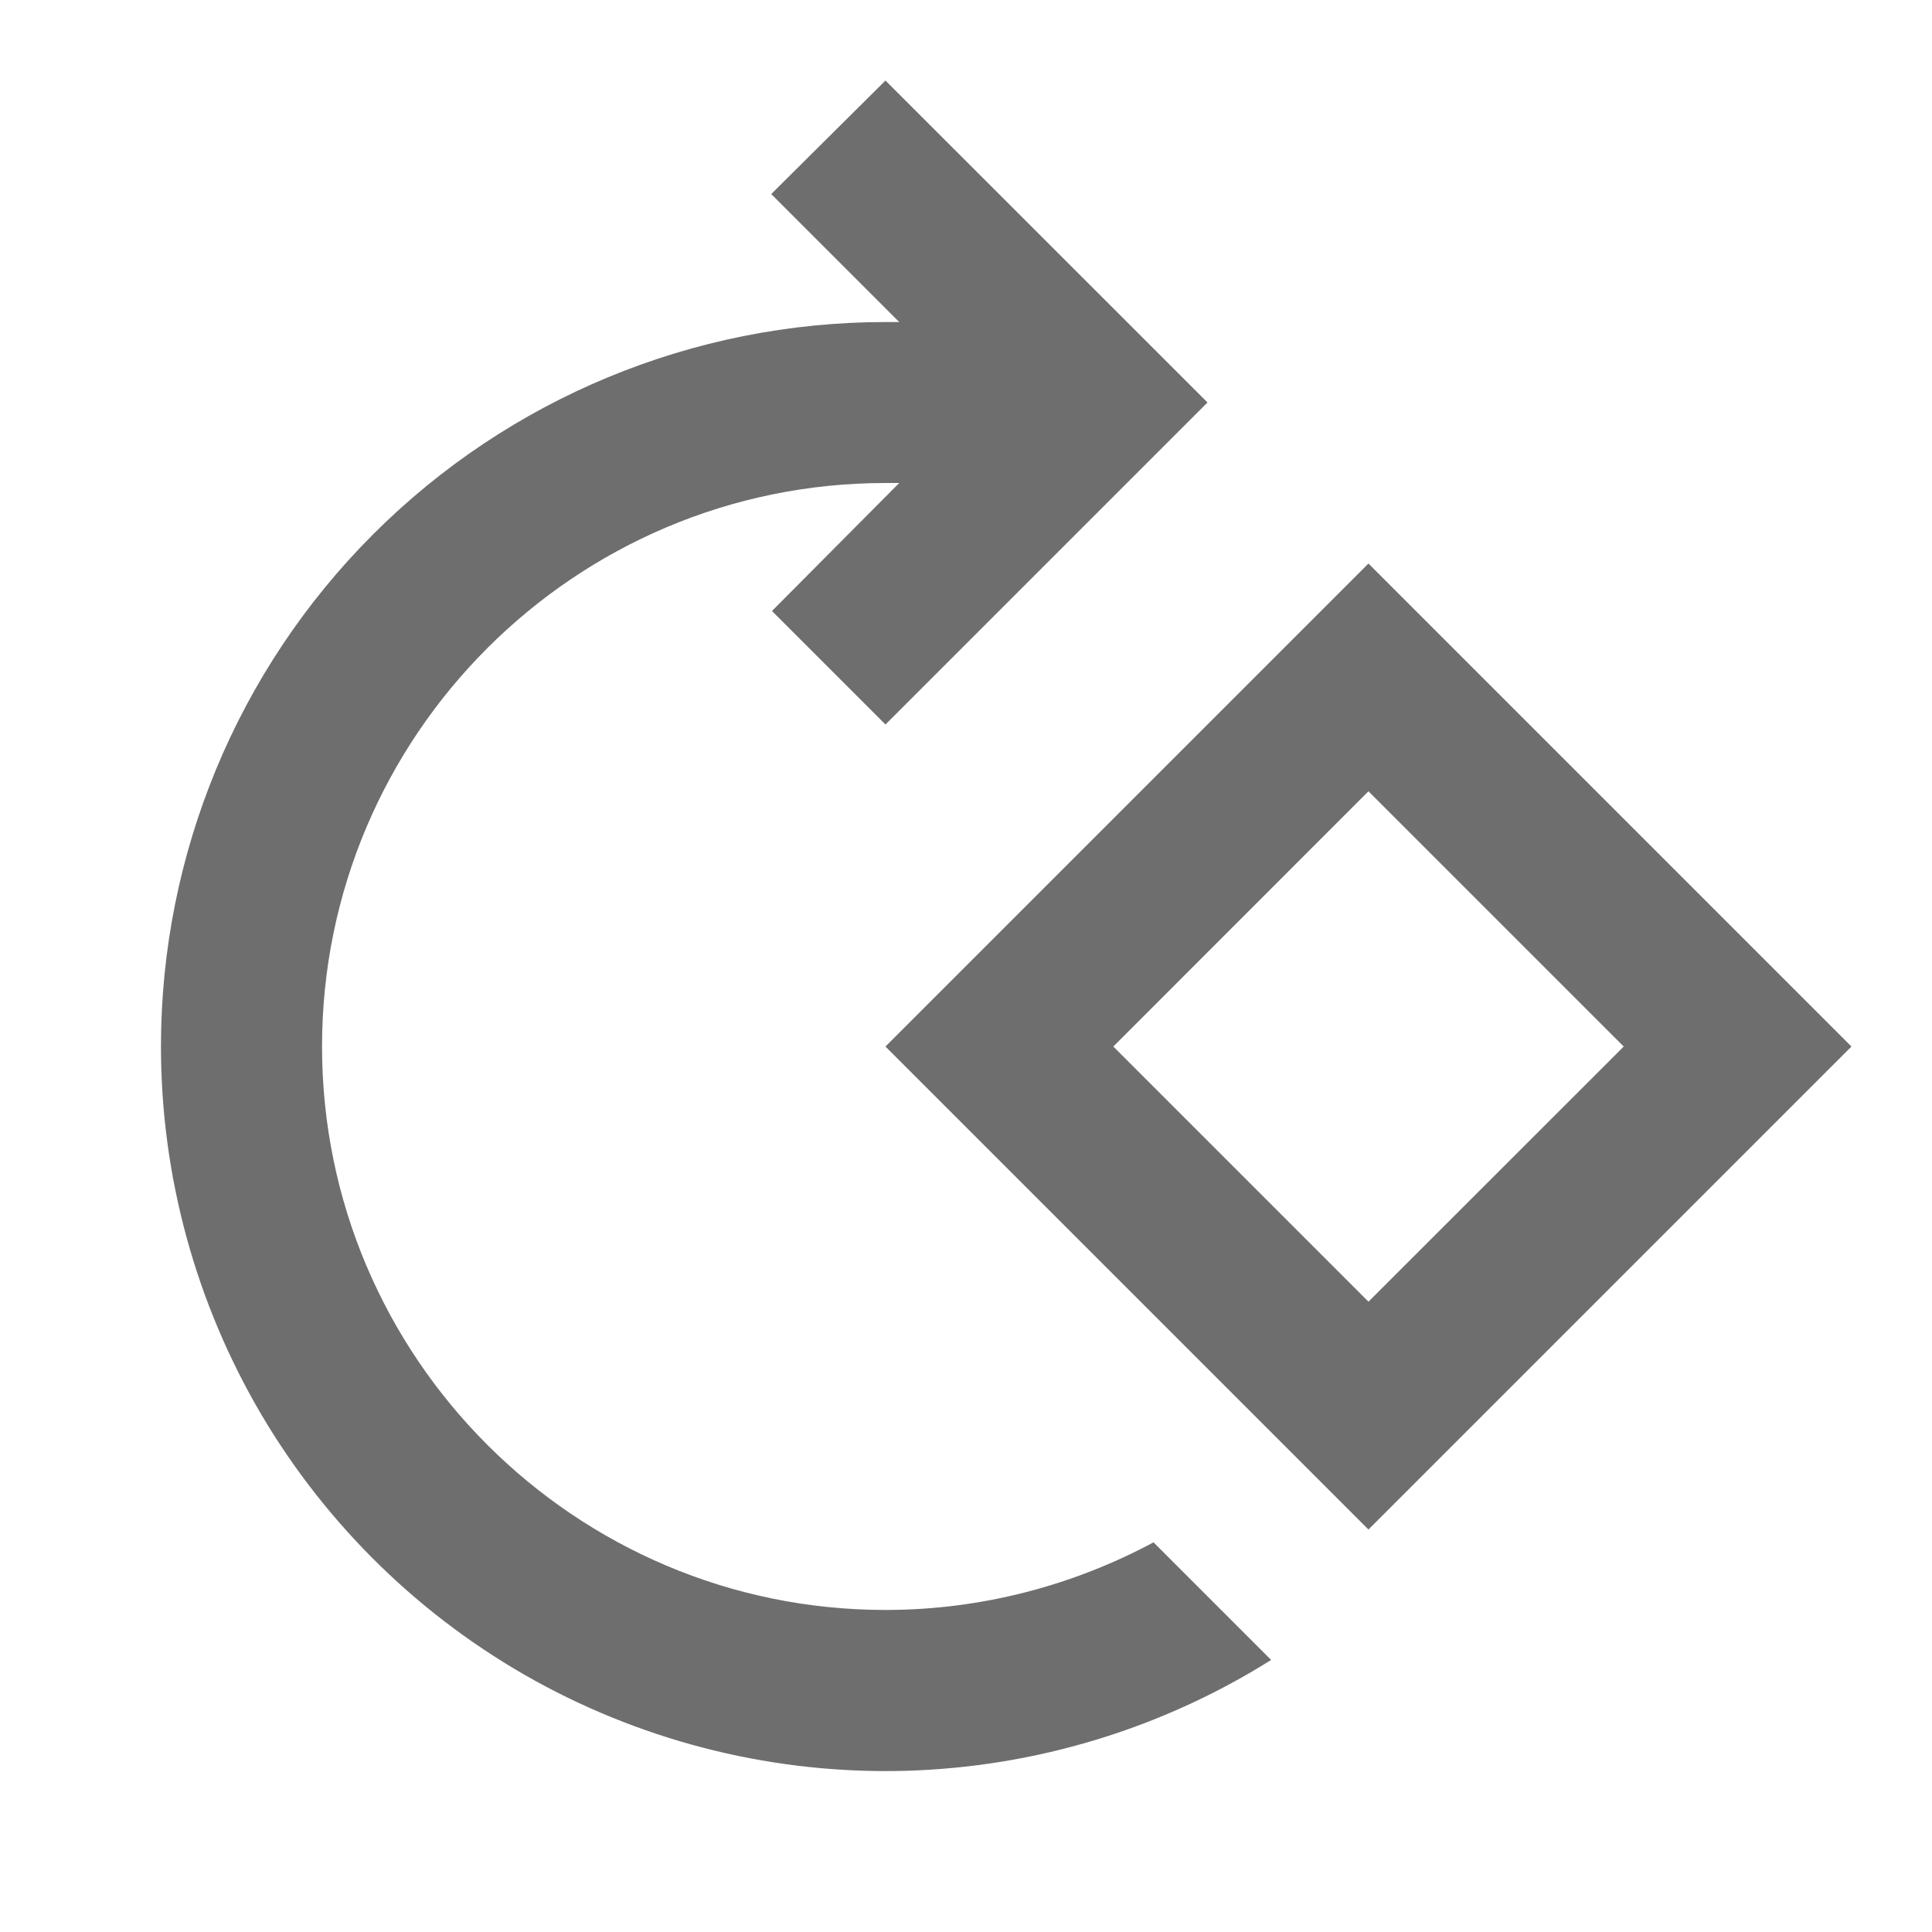
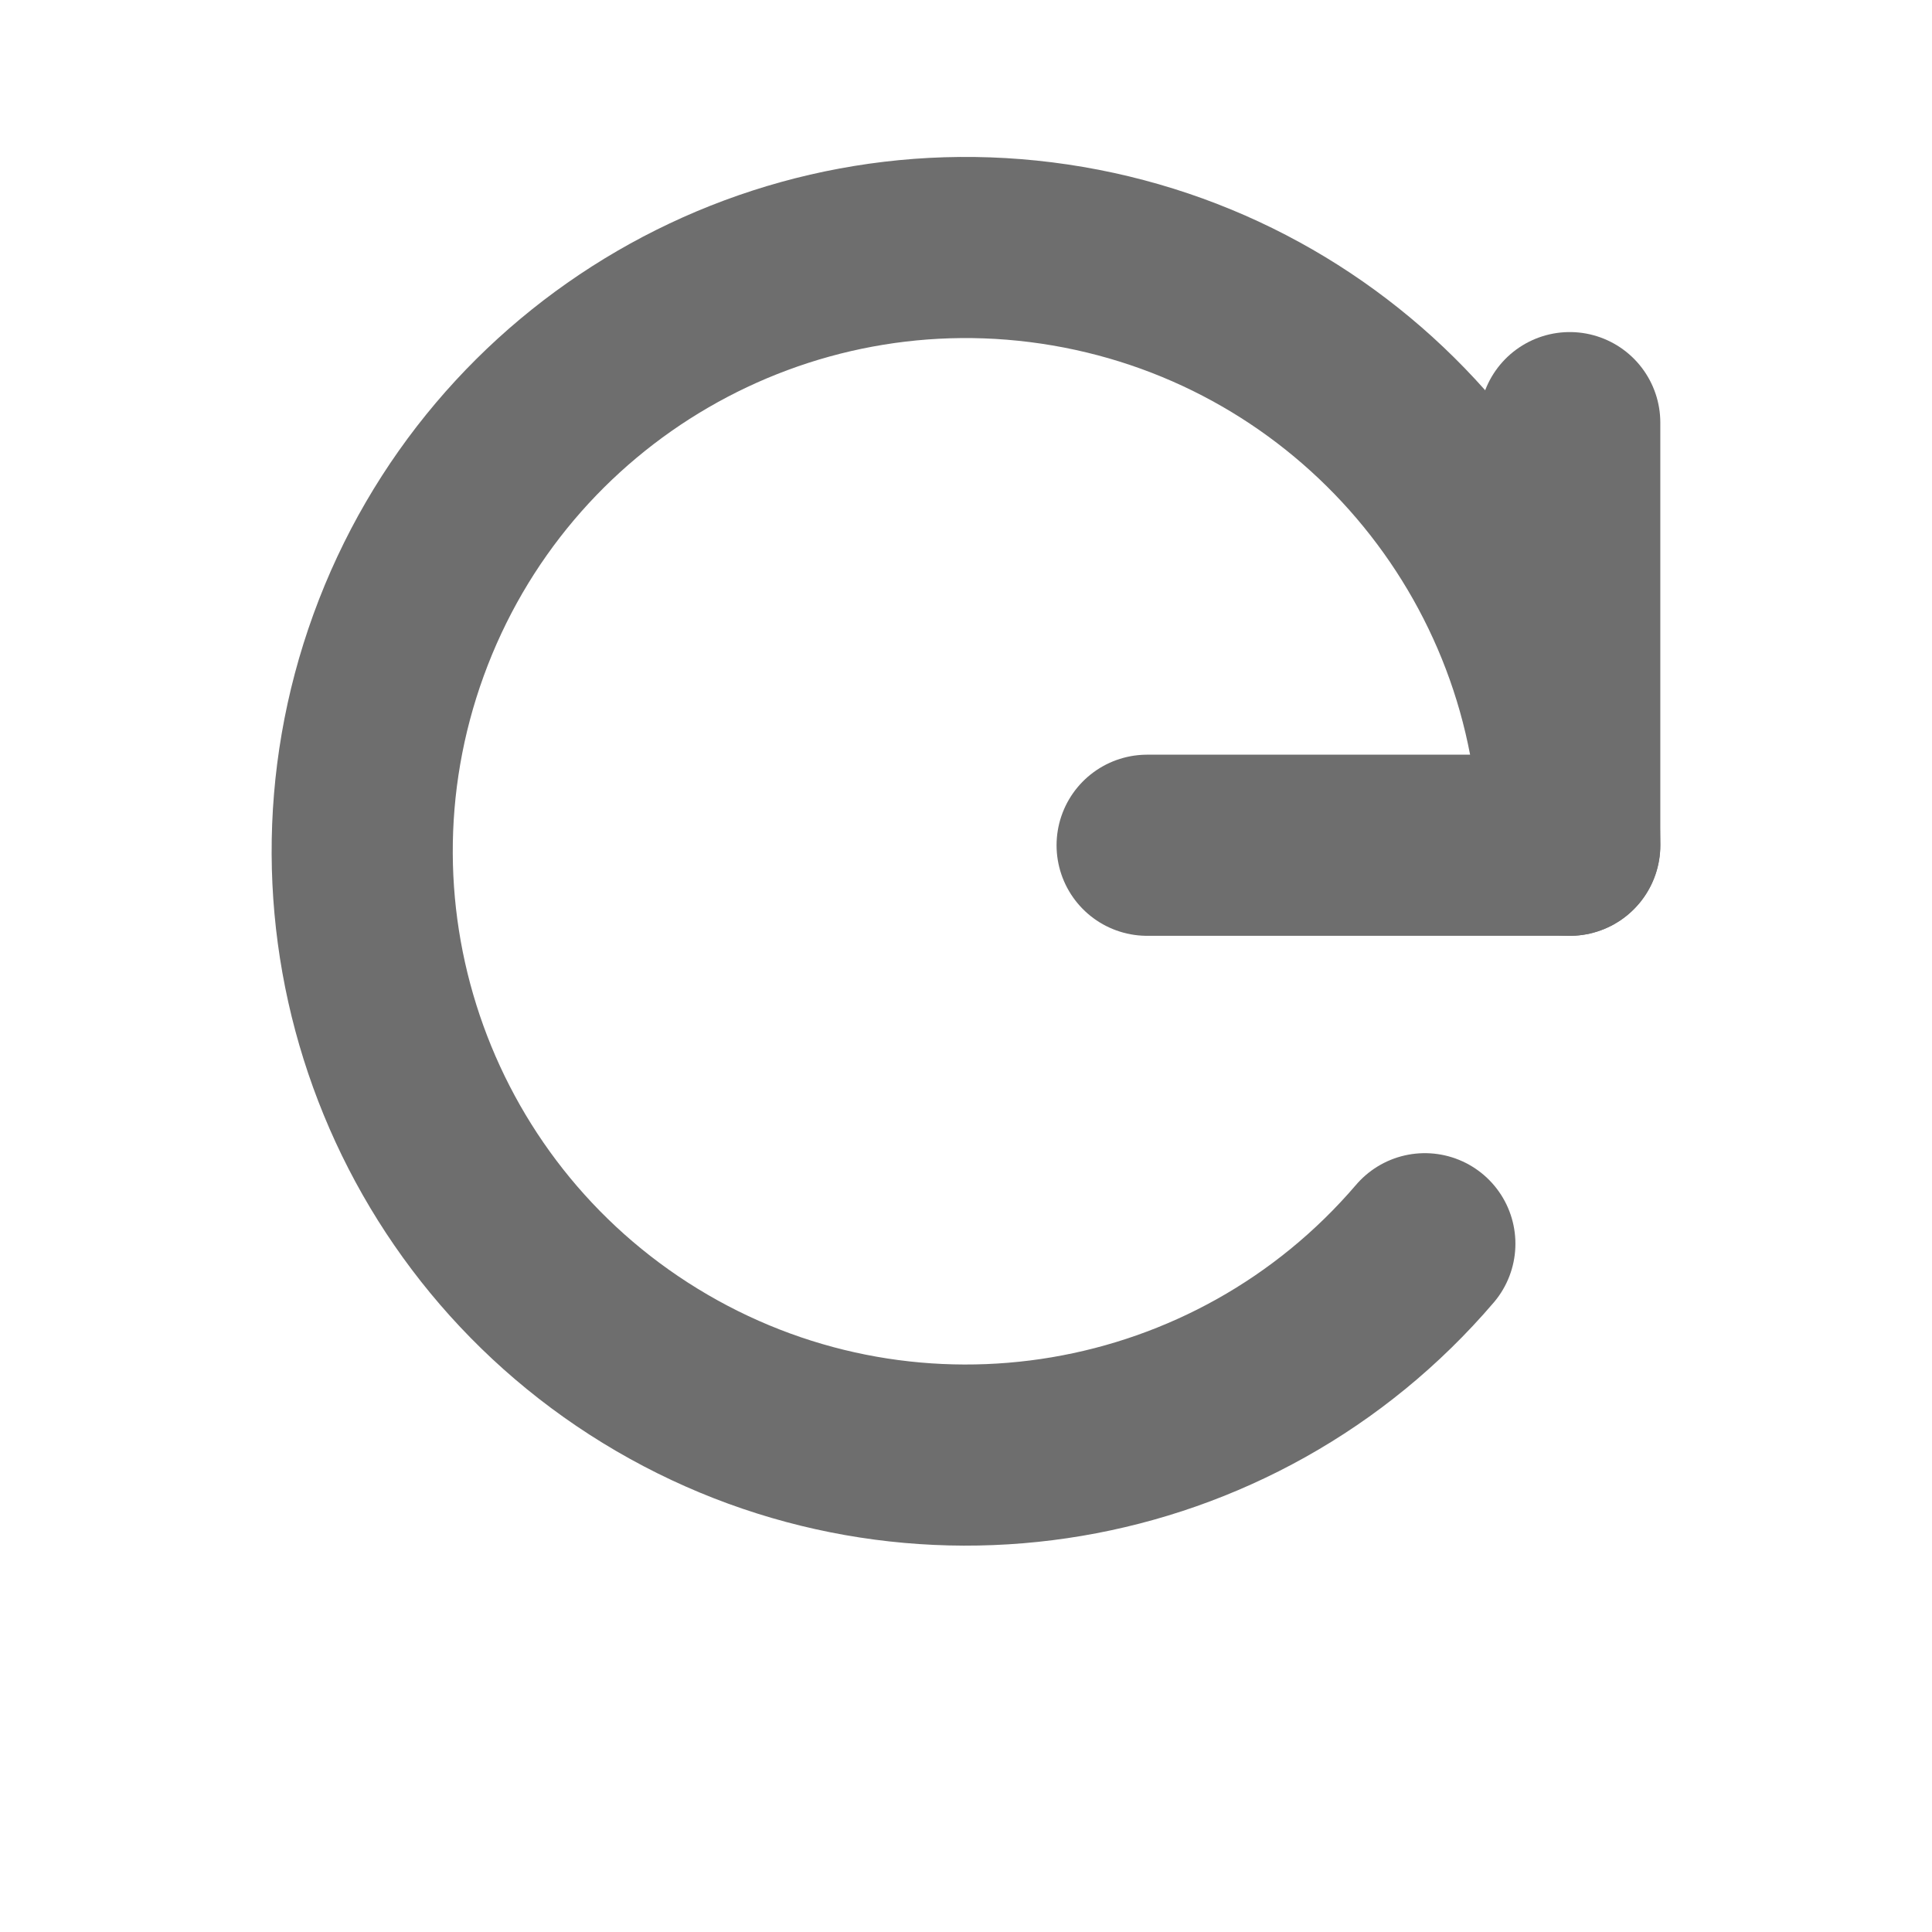
<svg xmlns="http://www.w3.org/2000/svg" width="16" height="16" viewBox="0 0 16 16" fill="none">
-   <path d="M1.333 8.667C1.333 9.739 1.621 10.792 2.165 11.716C2.71 12.639 3.493 13.4 4.431 13.919C5.37 14.437 6.431 14.695 7.503 14.665C8.575 14.634 9.619 14.317 10.527 13.747L9.553 12.773C8.893 13.127 8.133 13.333 7.333 13.333C4.76 13.333 2.667 11.24 2.667 8.667C2.667 6.093 4.76 4 7.333 4H7.447L6.393 5.06L7.333 6L10 3.333L7.333 0.667L6.387 1.607L7.447 2.667H7.333C5.742 2.667 4.216 3.299 3.091 4.424C1.965 5.549 1.333 7.075 1.333 8.667V8.667ZM7.333 8.667L11.333 12.667L15.333 8.667L11.333 4.667L7.333 8.667ZM11.333 10.78L9.22 8.667L11.333 6.553L13.447 8.667L11.333 10.78Z" fill="#6E6E6E" />
+   <path d="M13 7a5 5 0 1 0-1.2 3.3" stroke="#6E6E6E" stroke-width="1.5" stroke-linecap="round" stroke-linejoin="round" fill="none" />
+   <path d="M13 3.5v3.5h-3.5" stroke="#6E6E6E" stroke-width="1.5" stroke-linecap="round" stroke-linejoin="round" fill="none" />
</svg>
